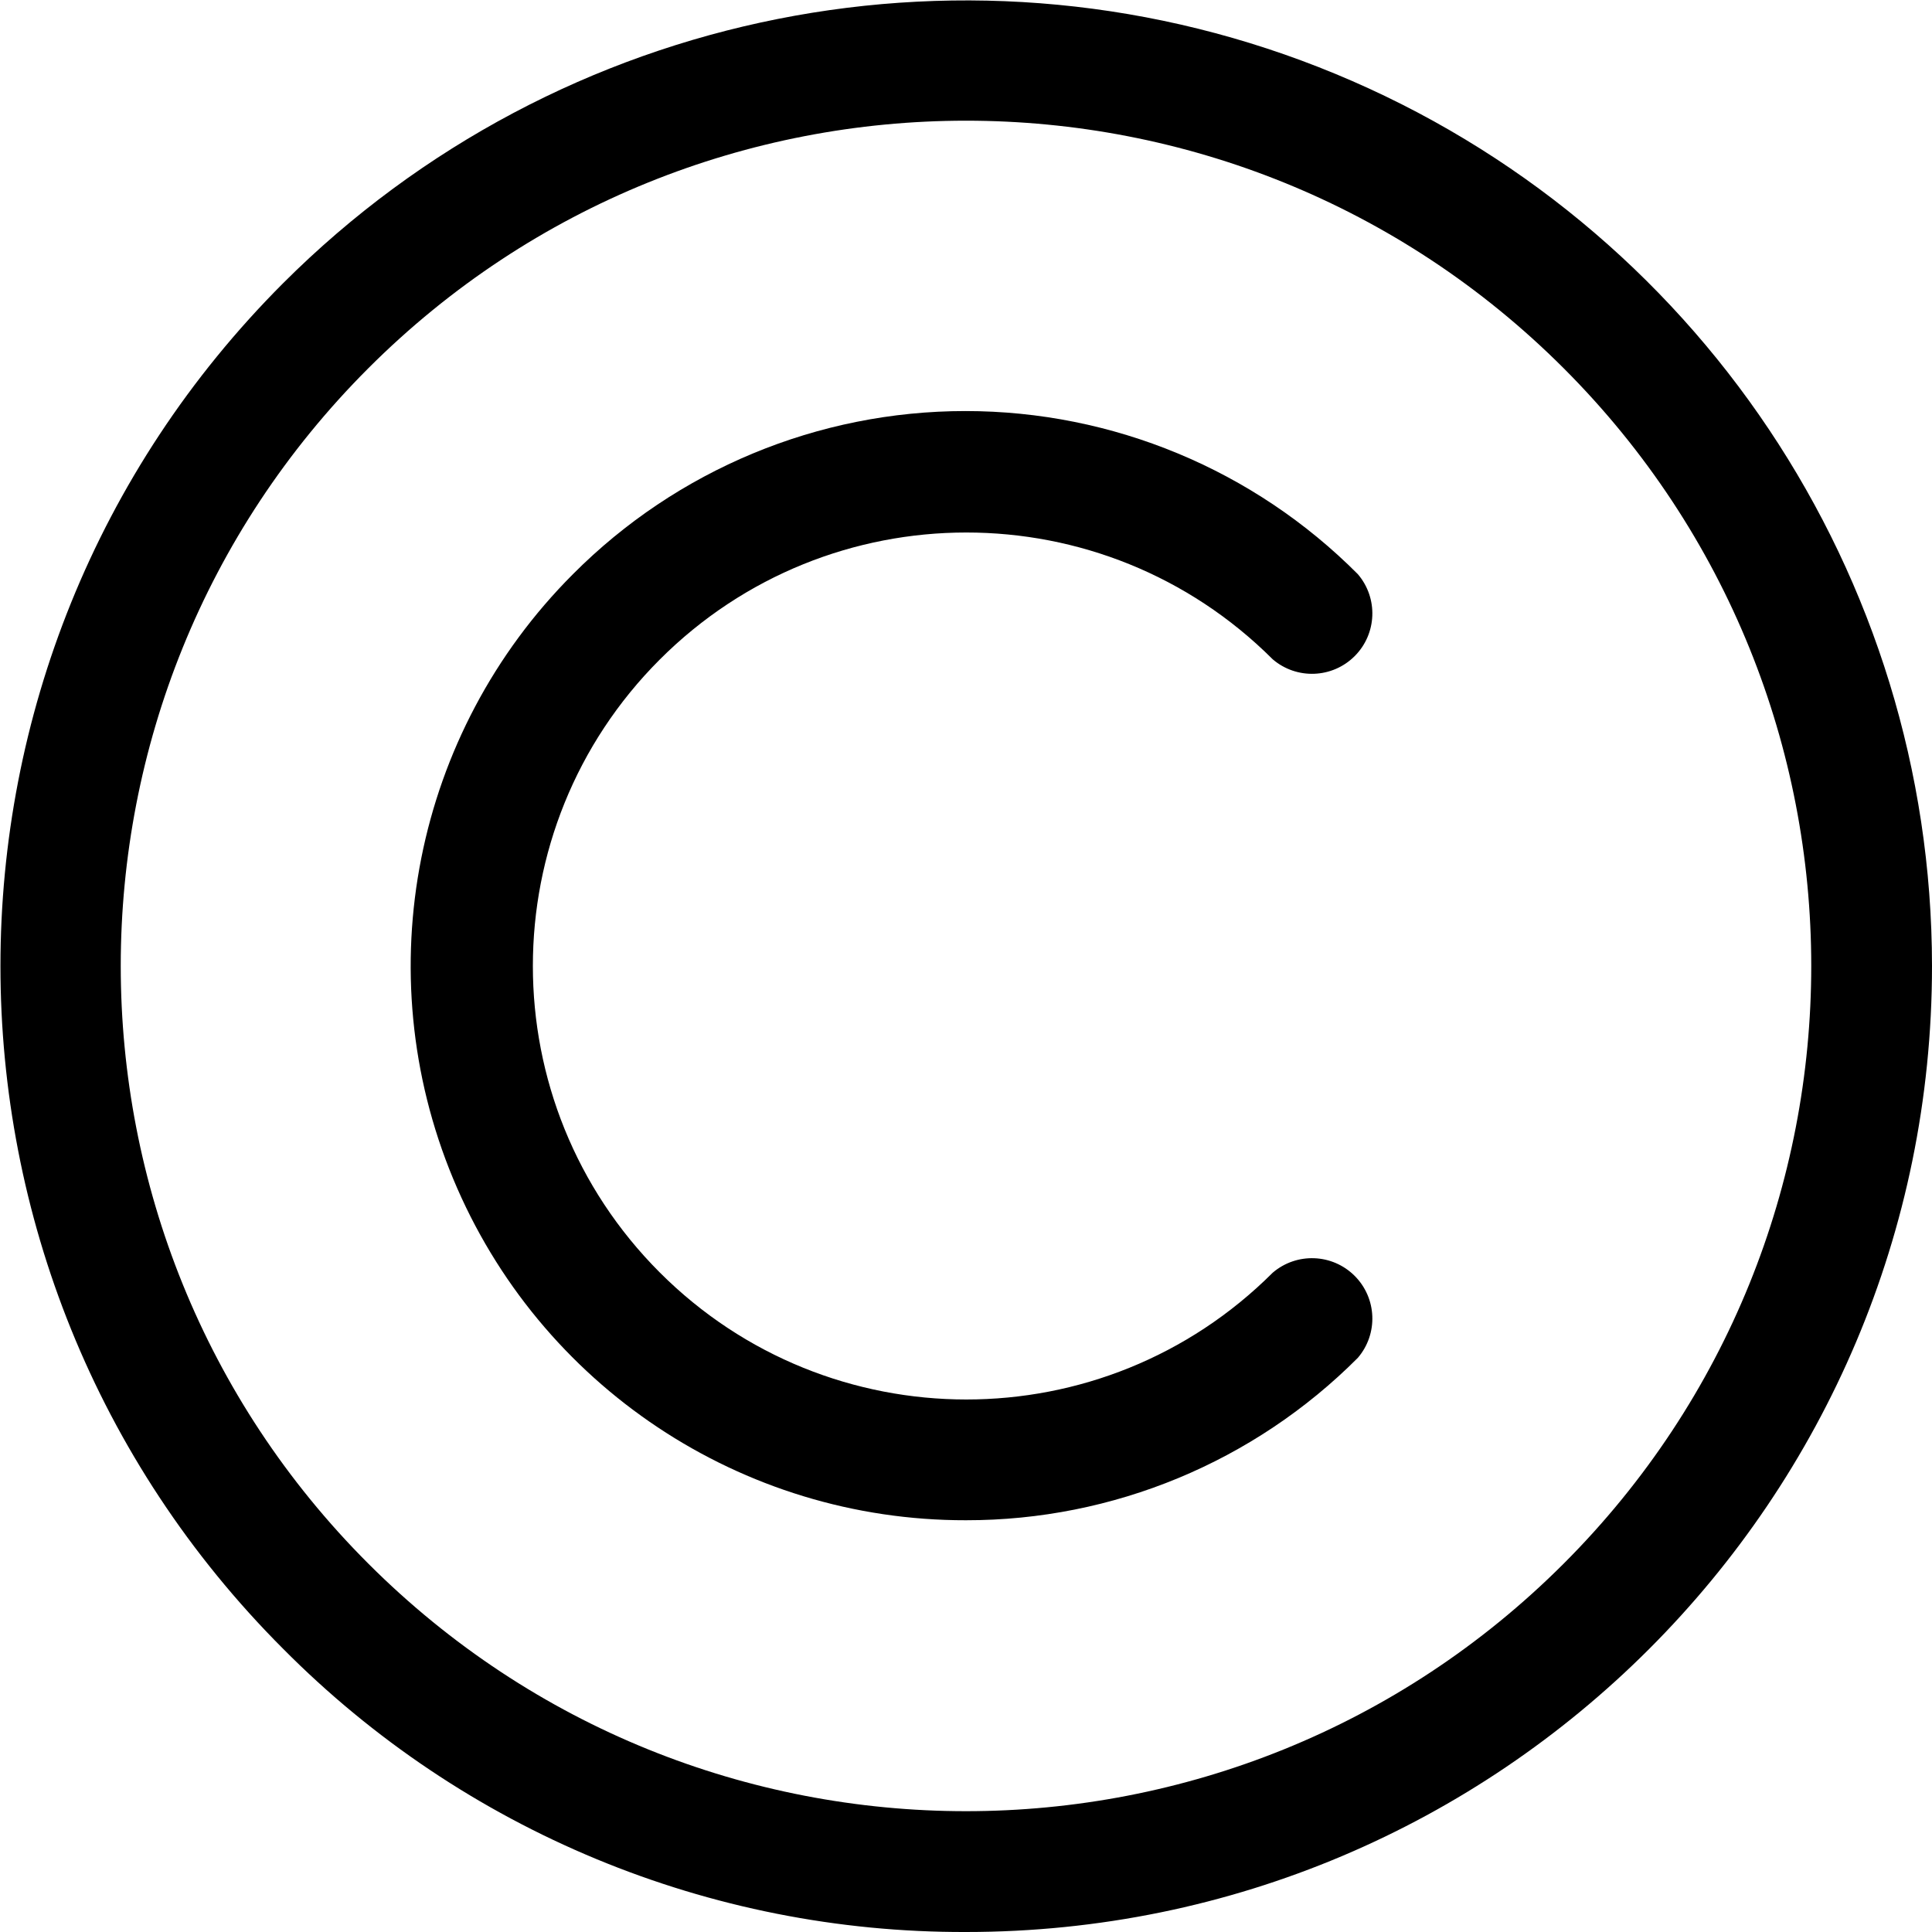
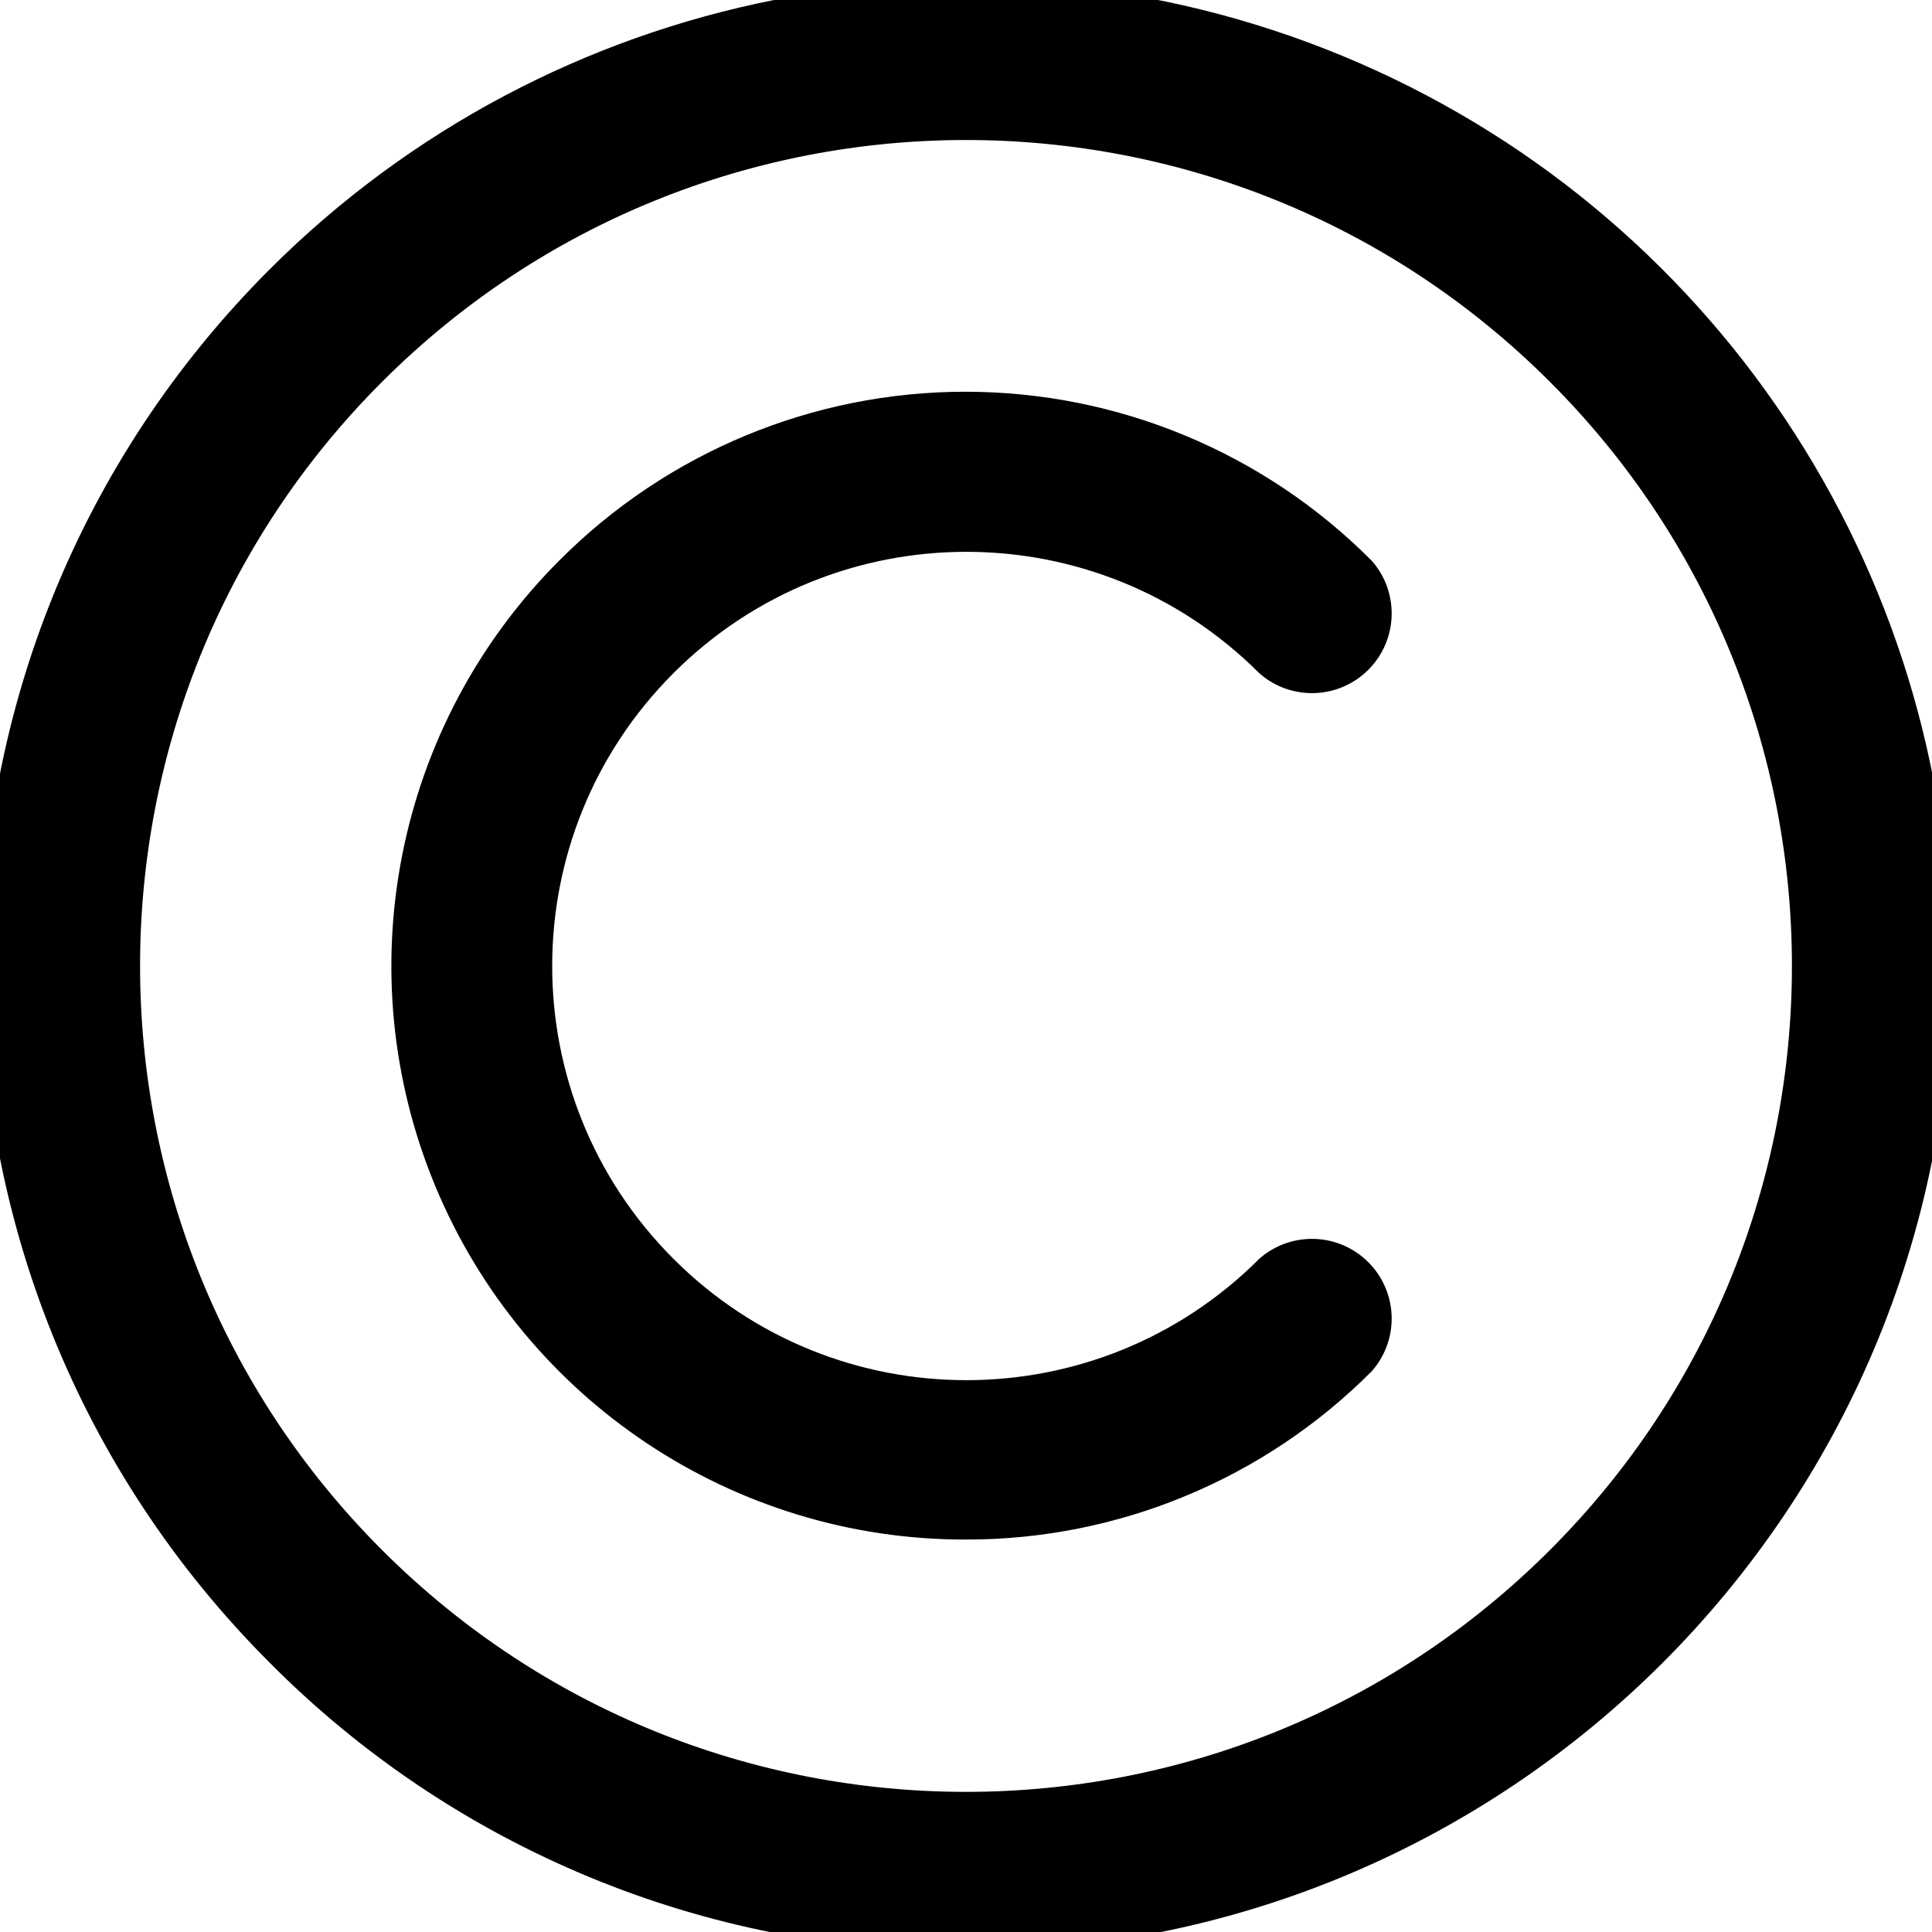
- <svg xmlns="http://www.w3.org/2000/svg" fill="#000000" width="800px" height="800px" viewBox="0 0 32 32">
-   <path d="M16,32A16,16,0,0,0,32,16,16,16,0,0,0,4.69,4.69a16,16,0,0,0,0,22.62A15.86,15.86,0,0,0,16,32ZM6.1,6.1a14,14,0,0,1,19.8,0h0a14,14,0,1,1-19.8,0Z" />
-   <path d="M16,25.18a9.15,9.15,0,0,0,6.49-2.69,1,1,0,0,0-1.41-1.41,7.18,7.18,0,1,1,0-10.16,1,1,0,0,0,1.41-1.41,9.17,9.17,0,0,0-13,0A9.18,9.18,0,0,0,16,25.18Z" />
+ <svg xmlns="http://www.w3.org/2000/svg" fill="#000000" width="800px" height="800px" viewBox="0 0 32 32" stroke="#000000" stroke-width="0.64">
+   <g id="SVGRepo_bgCarrier" stroke-width="0" />
+   <g id="SVGRepo_tracerCarrier" stroke-linecap="round" stroke-linejoin="round" />
+   <g id="SVGRepo_iconCarrier">
+     <path d="M16,32A16,16,0,0,0,32,16,16,16,0,0,0,4.69,4.69a16,16,0,0,0,0,22.62A15.86,15.86,0,0,0,16,32ZM6.1,6.1a14,14,0,0,1,19.8,0h0a14,14,0,1,1-19.8,0Z" />
+     <path d="M16,25.18a9.15,9.15,0,0,0,6.49-2.69,1,1,0,0,0-1.41-1.41,7.18,7.18,0,1,1,0-10.16,1,1,0,0,0,1.41-1.41,9.17,9.17,0,0,0-13,0A9.18,9.18,0,0,0,16,25.18Z" />
+   </g>
</svg>
